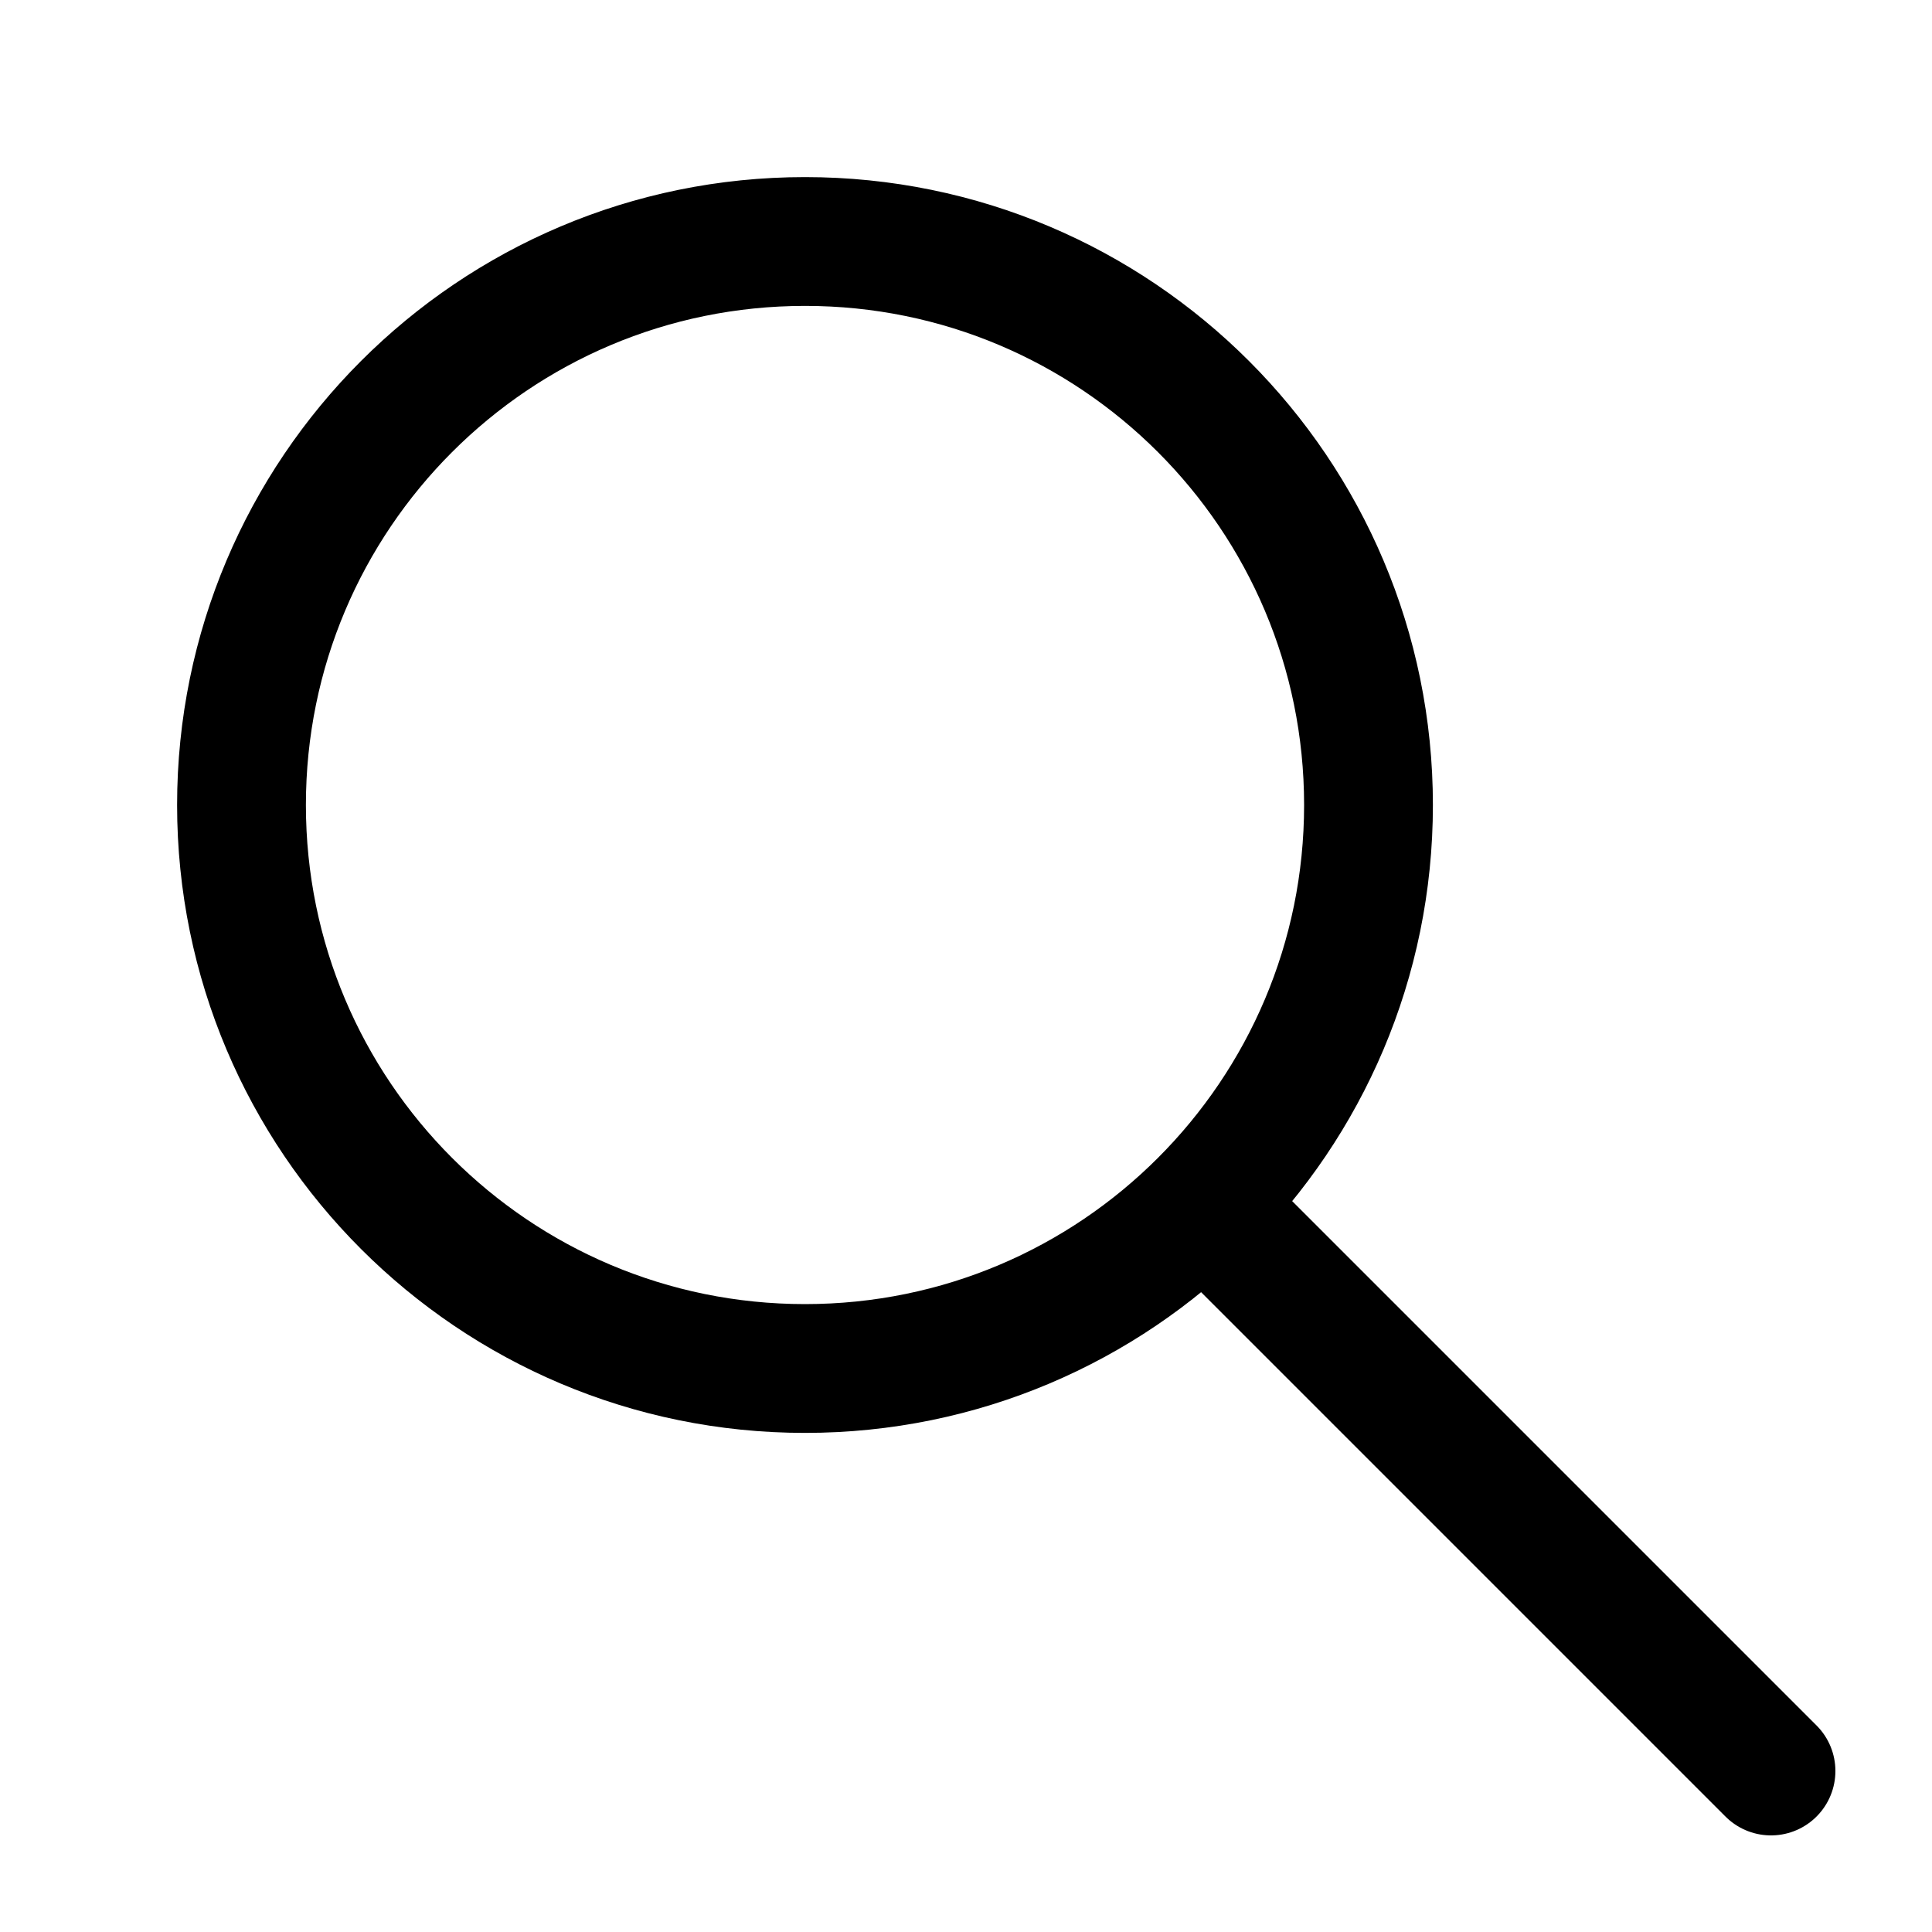
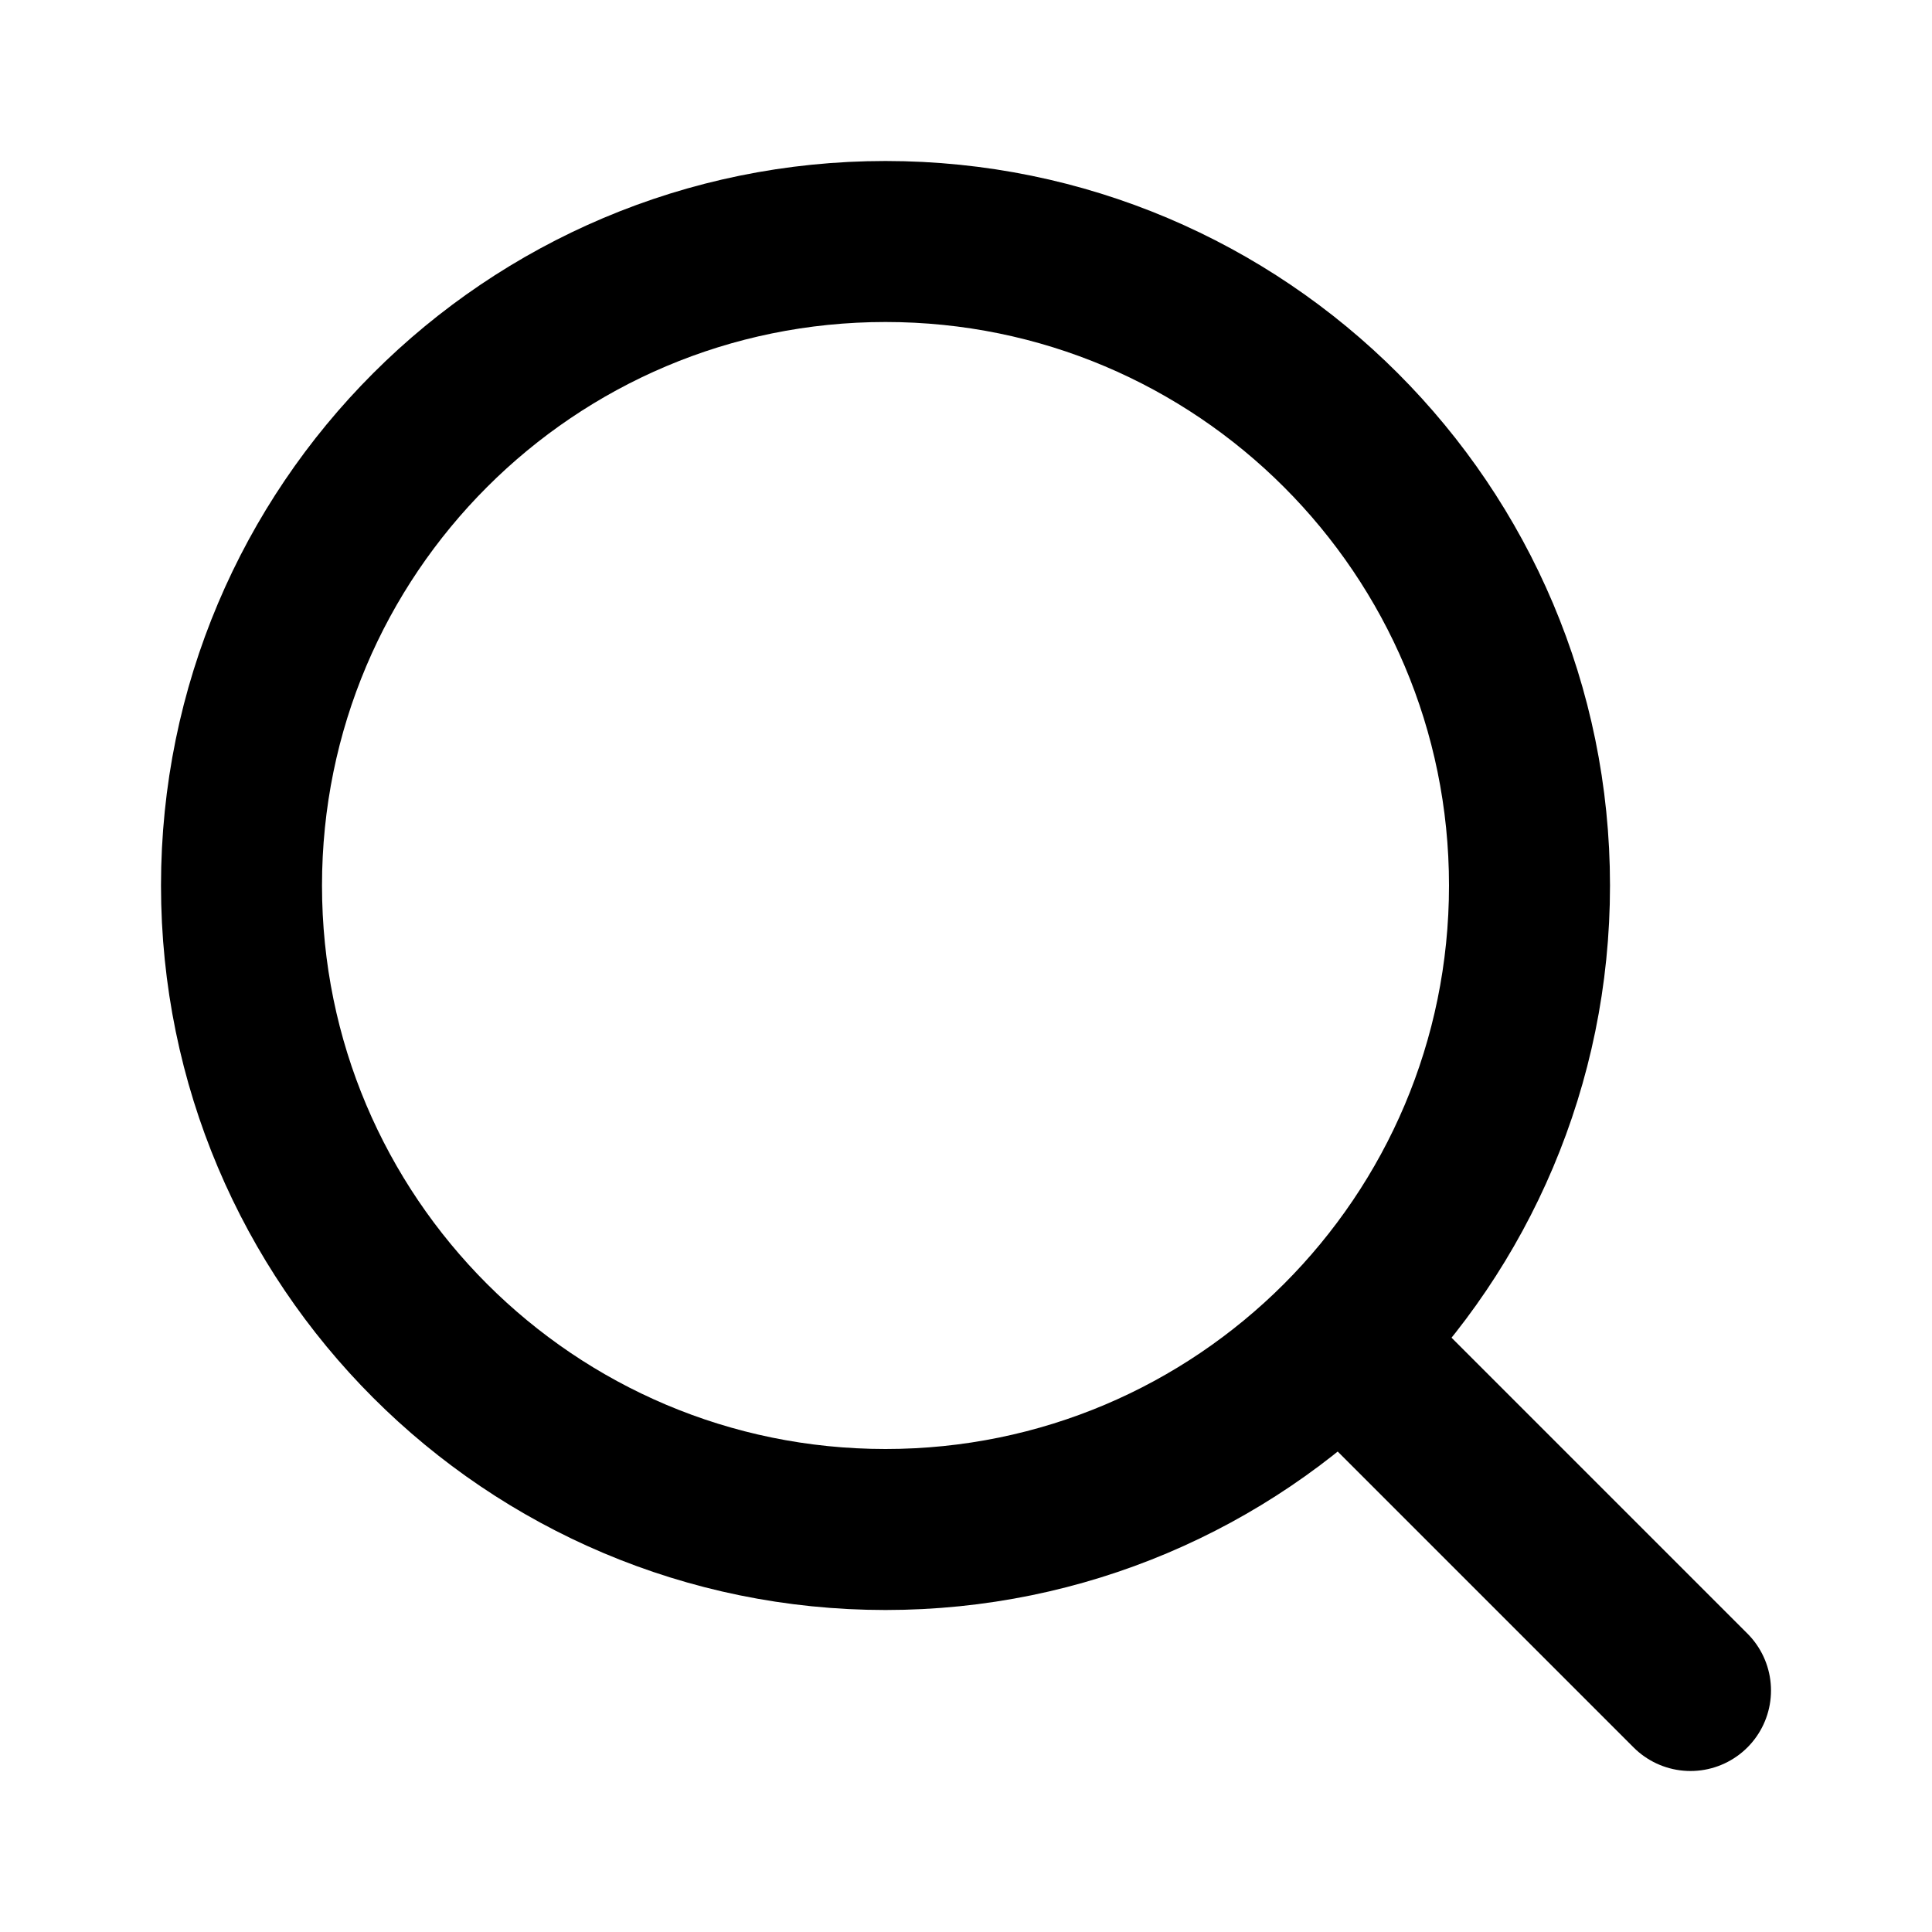
- <svg xmlns="http://www.w3.org/2000/svg" width="24" height="24" viewBox="0 0 24 24">
-   <path d="M10 3A7 7 0 1 0 10 17A7 7 0 1 0 10 3 M15 15 22 22" fill="none" stroke="black" stroke-width="1.6" stroke-linecap="round" stroke-linejoin="round" />
+ <svg xmlns="http://www.w3.org/2000/svg" width="24" height="24" viewBox="0 0 24 24" fill="none" stroke="currentColor" stroke-width="2" stroke-linecap="round" stroke-linejoin="round">
+   <circle cx="11" cy="11" r="8" />
+   <path d="m21 21-4.3-4.3" />
</svg>
